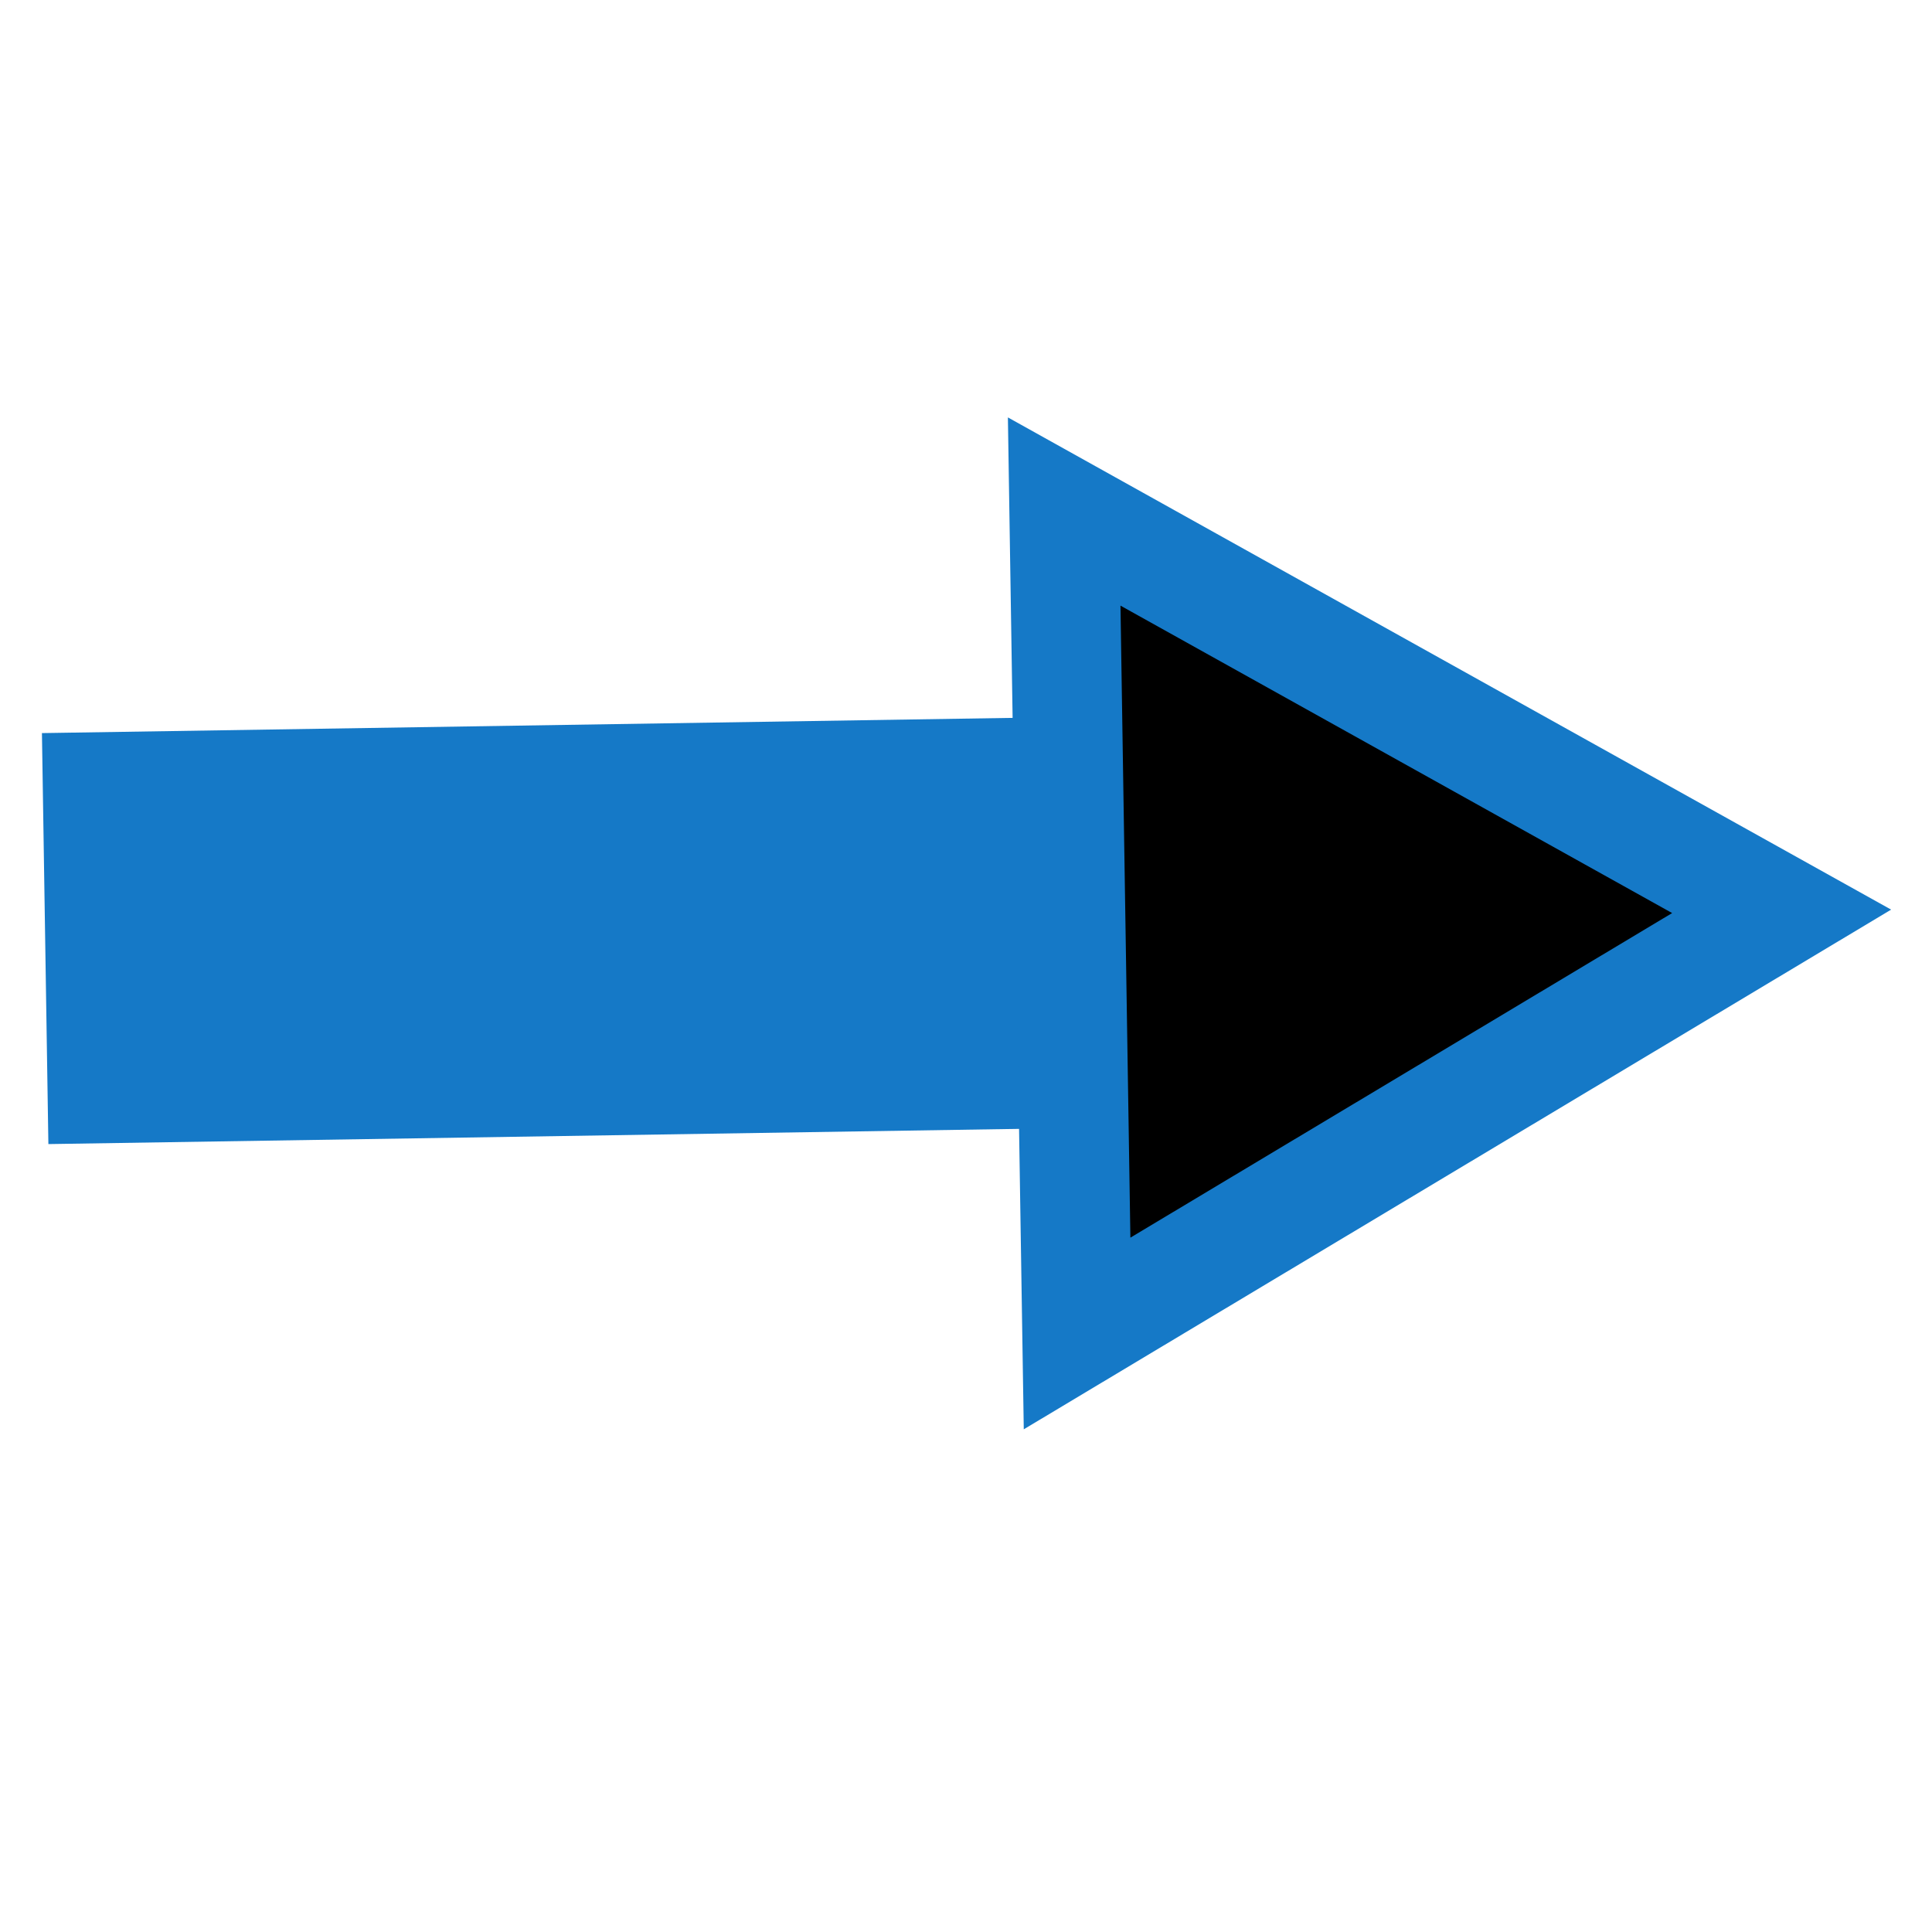
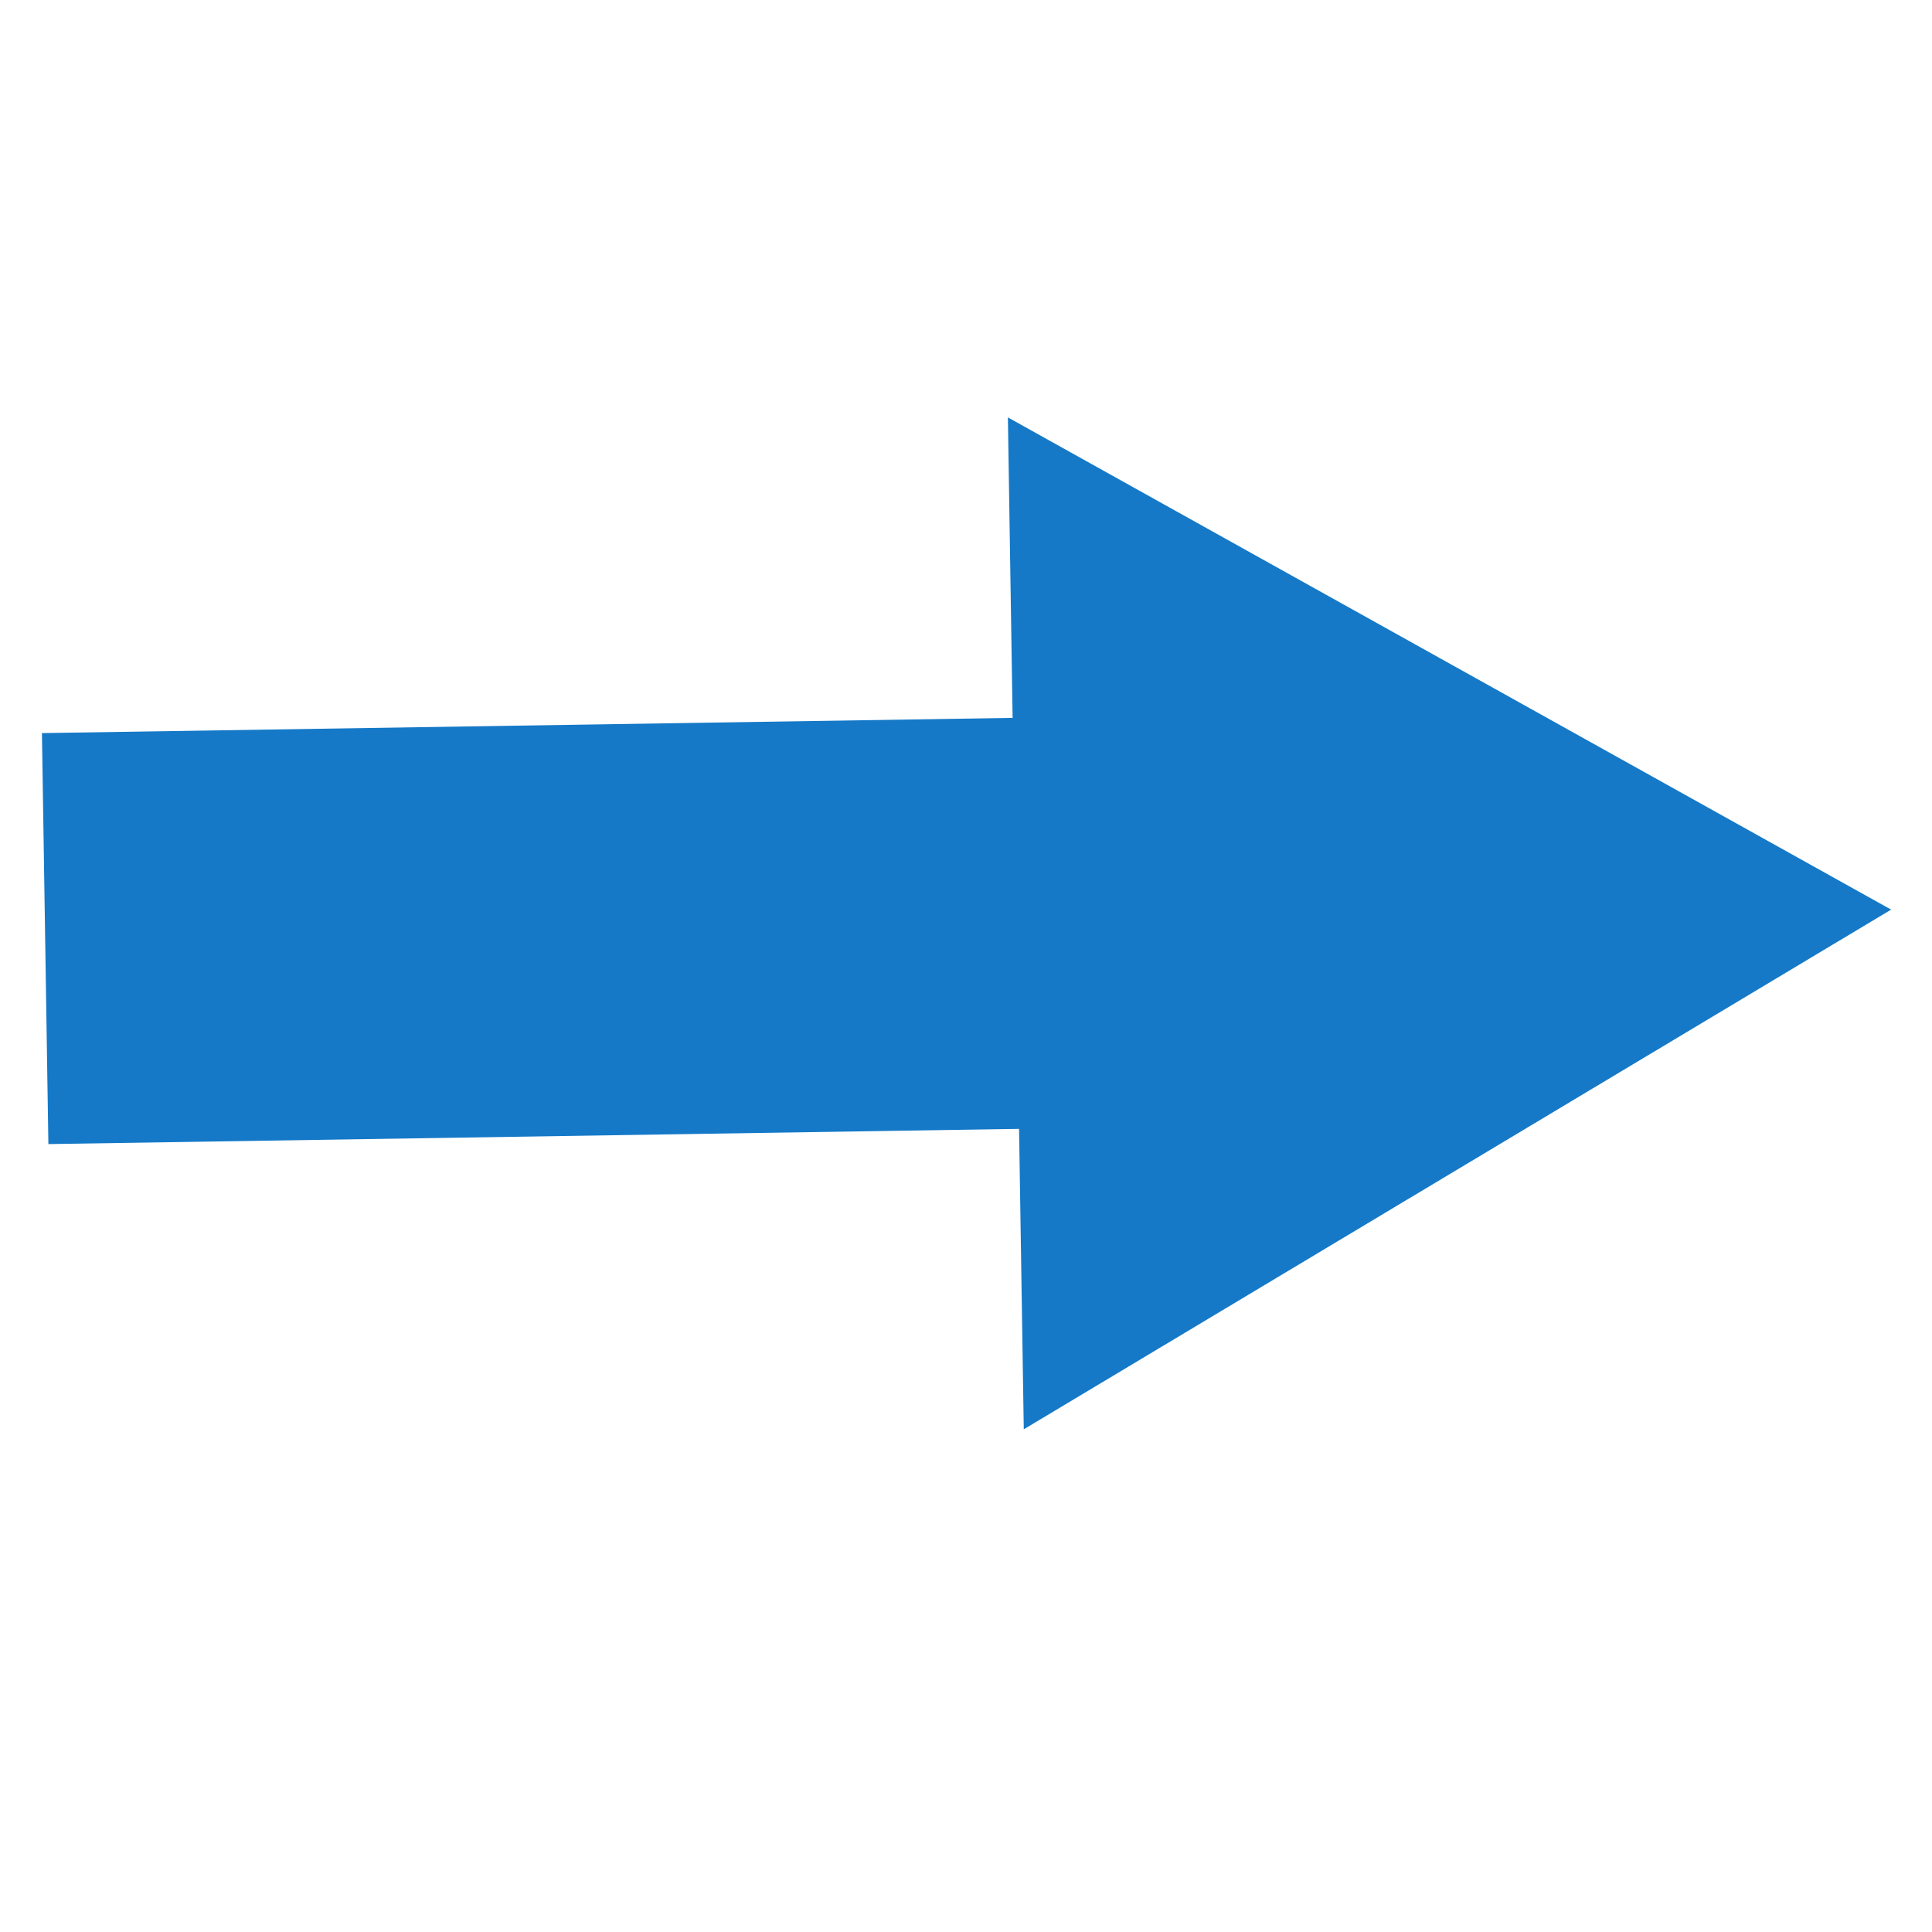
<svg xmlns="http://www.w3.org/2000/svg" version="1.1" width="16" height="16" id="svg33482">
  <defs id="defs33487">
    <marker refX="0" refY="0" orient="auto" id="TriangleOutS" style="overflow:visible">
-       <path d="m 5.77,0 -8.65,5 0,-10 8.65,5 z" transform="scale(0.2,0.2)" id="path4620" style="fill-rule:evenodd;stroke:#1579c7;stroke-width:1pt" />
+       <path d="m 5.77,0 -8.65,5 0,-10 8.65,5 z" transform="scale(0.2,0.2)" id="path4620" style="fill:#1579c7;stroke:#1579c7;stroke-width:1pt" />
    </marker>
  </defs>
  <path d="M 0.374,7.773 10.827,7.609" id="path3934" style="fill:none;stroke:#1579c7;stroke-width:3.404;stroke-linecap:butt;stroke-linejoin:miter;stroke-miterlimit:4;stroke-opacity:1;stroke-dasharray:none;marker-end:url(#TriangleOutS)" />
</svg>
